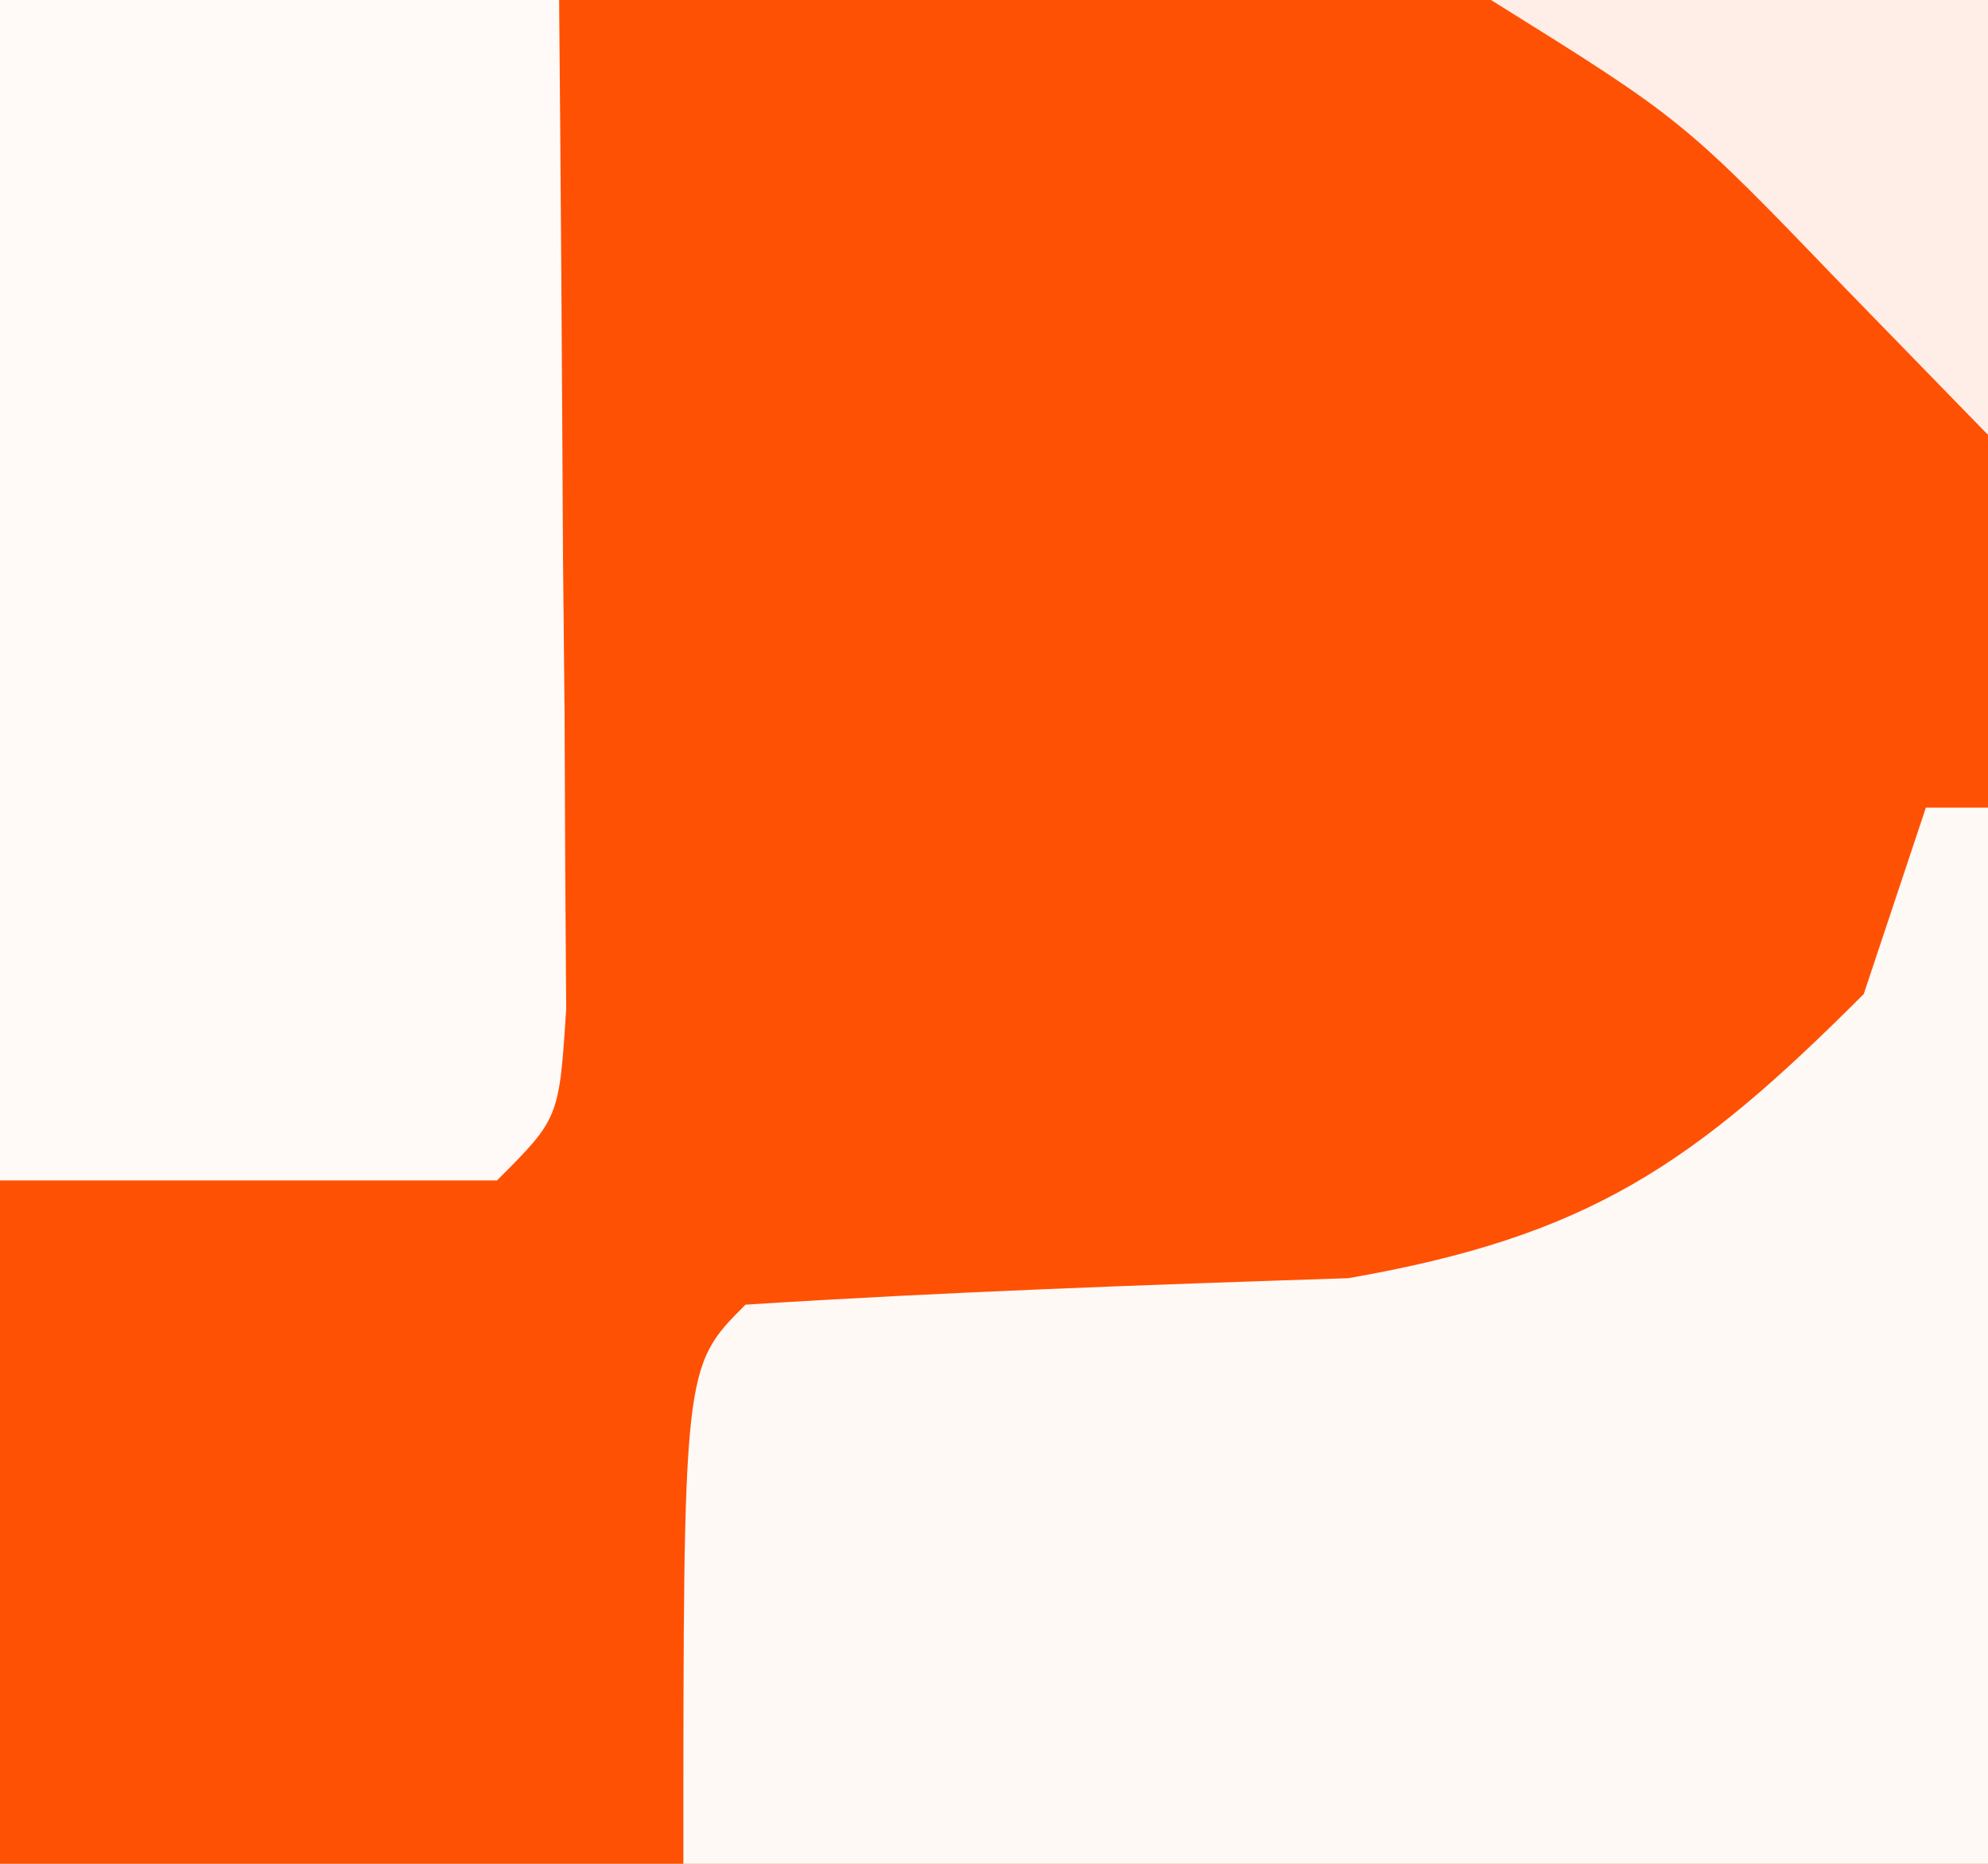
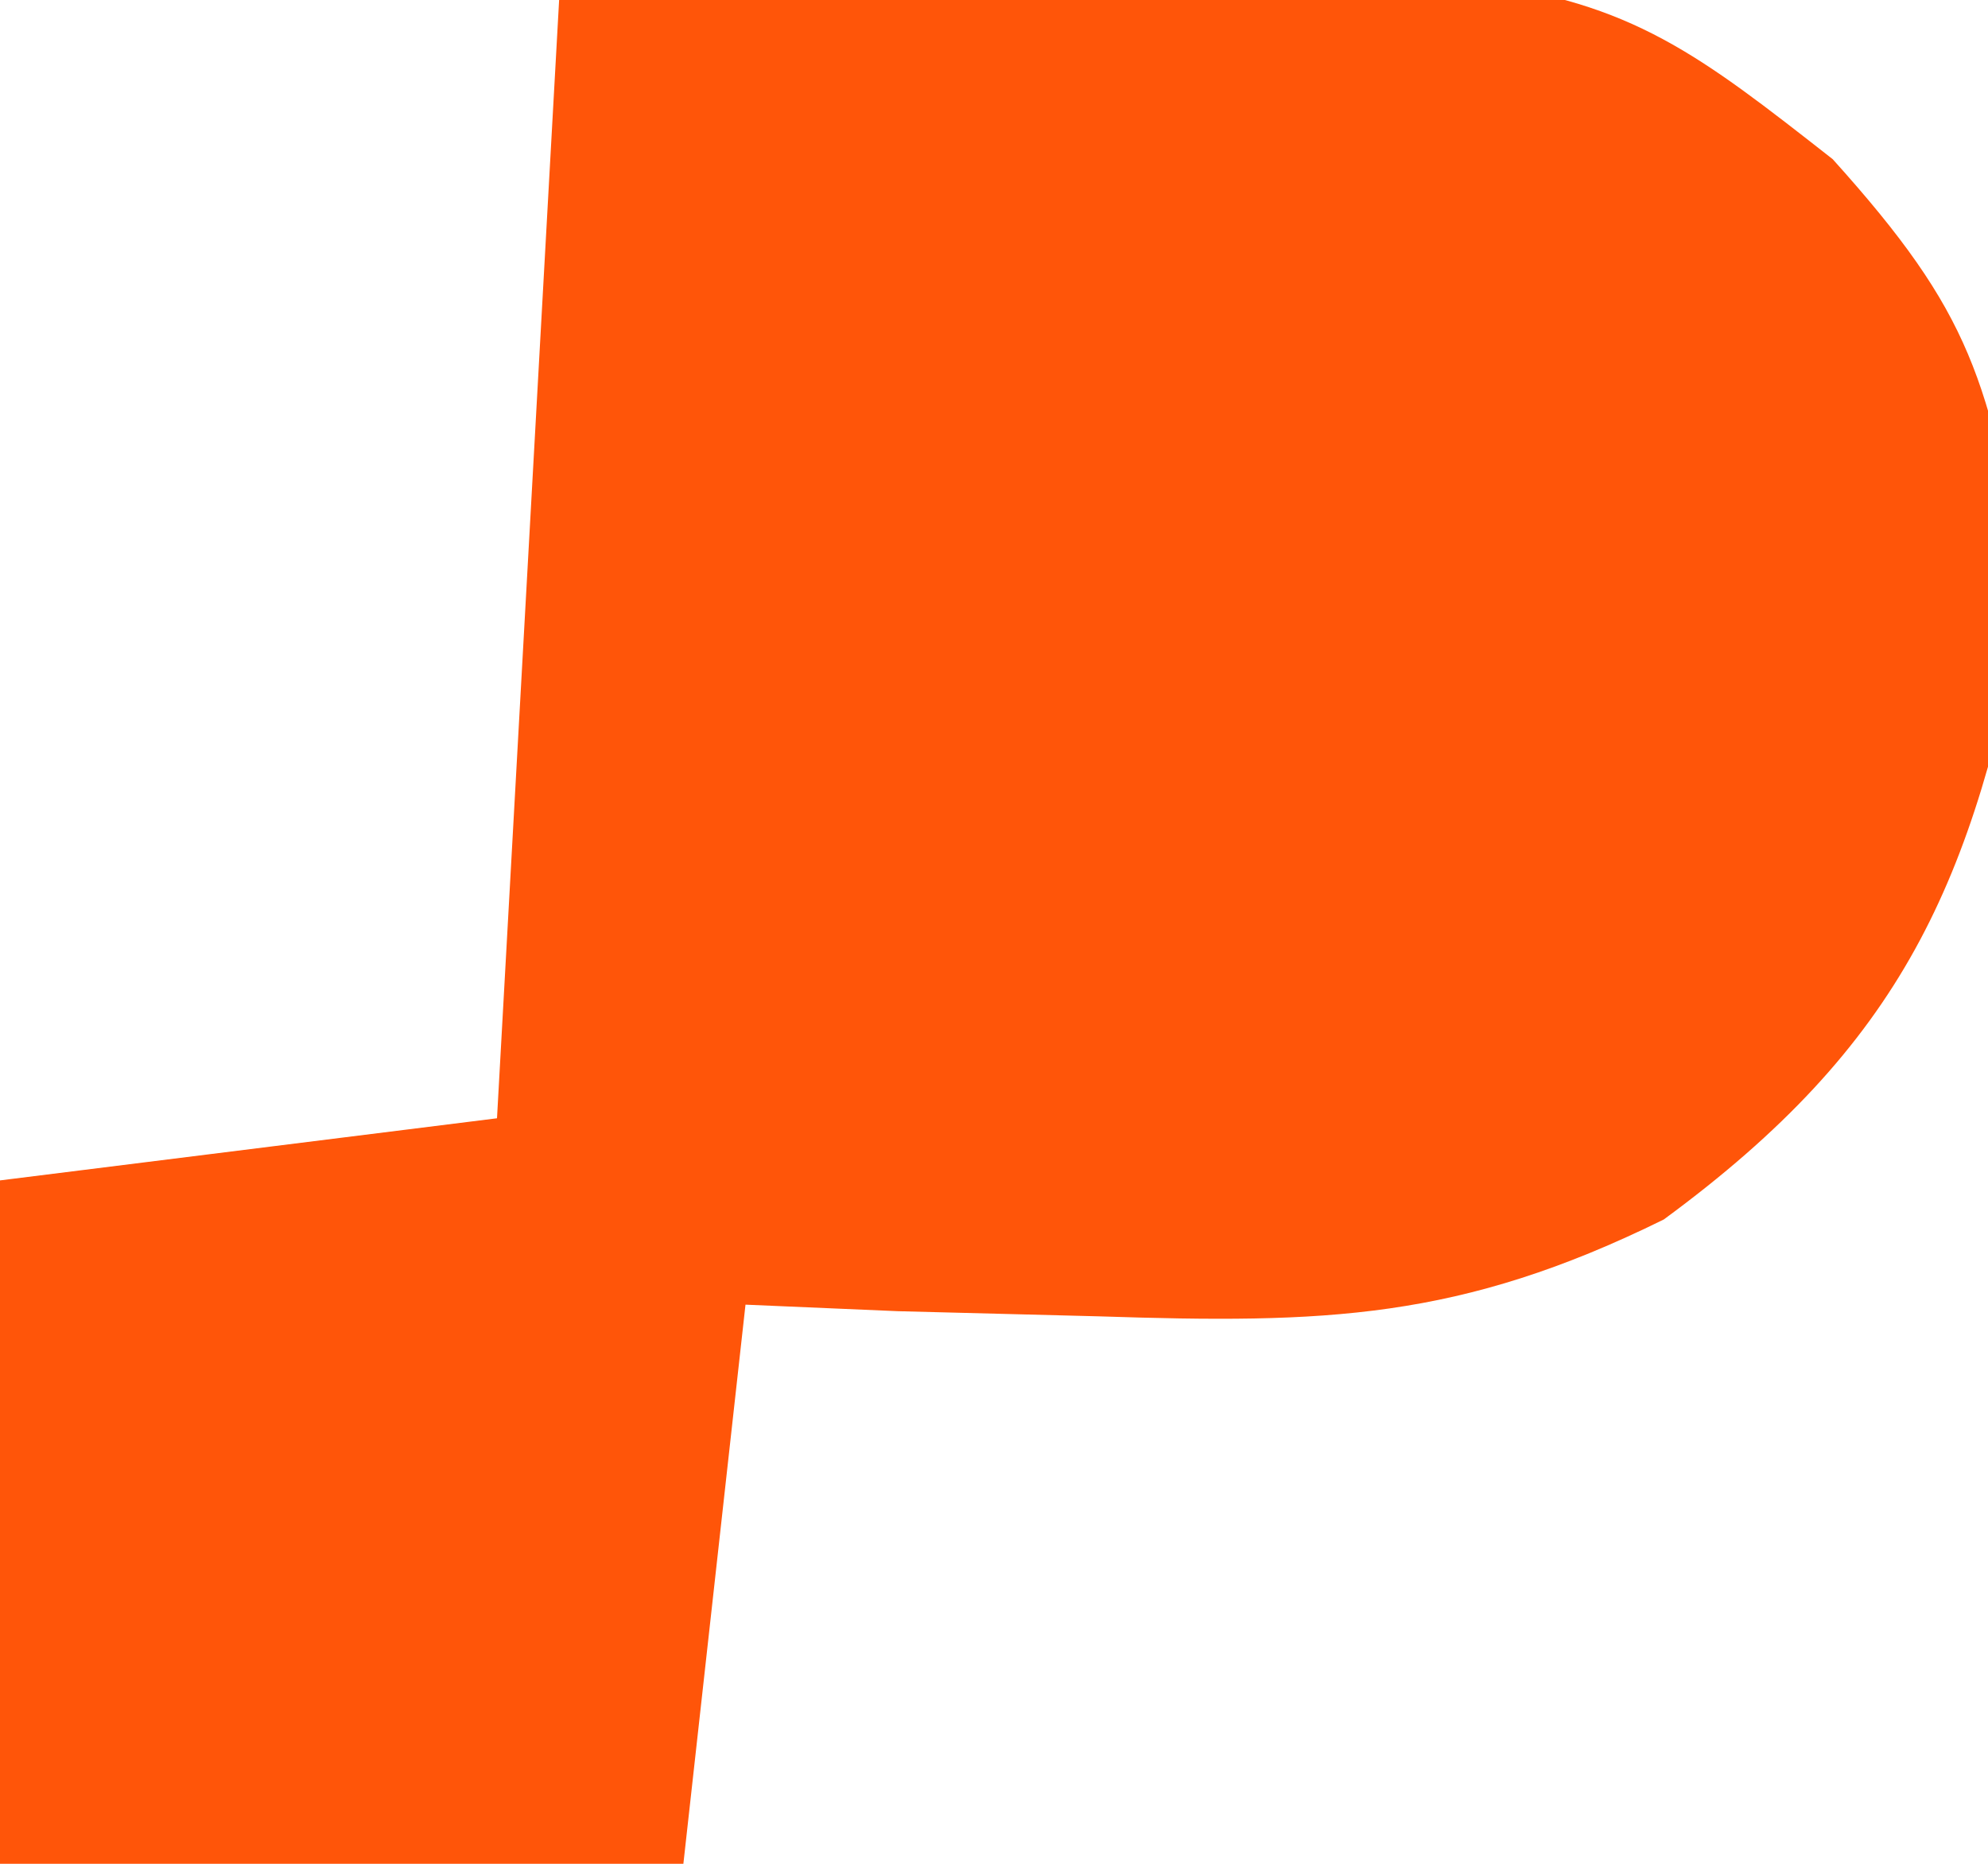
<svg xmlns="http://www.w3.org/2000/svg" version="1.1" width="32" height="30">
-   <path d="M0 0 C10.56 0 21.12 0 32 0 C32 9.9 32 19.8 32 30 C21.44 30 10.88 30 0 30 C0 20.1 0 10.2 0 0 Z " fill="#FF5104" transform="translate(0,0)" />
-   <path d="M0 0 C0.33 0 0.66 0 1 0 C1 5.61 1 11.22 1 17 C-5.93 17 -12.86 17 -20 17 C-20 9 -20 9 -19 8 C-15.767 7.794 -12.535 7.68 -9.297 7.574 C-5.433 6.901 -3.749 5.754 -1 3 C-0.67 2.01 -0.34 1.02 0 0 Z " fill="#FFF9F6" transform="translate(31,13)" />
-   <path d="M0 0 C2.97 0 5.94 0 9 0 C9.027 2.979 9.047 5.958 9.062 8.938 C9.071 9.788 9.079 10.638 9.088 11.514 C9.091 12.323 9.094 13.131 9.098 13.965 C9.103 14.714 9.108 15.463 9.114 16.234 C9 18 9 18 8 19 C5.36 19 2.72 19 0 19 C0 12.73 0 6.46 0 0 Z " fill="#FFFAF8" transform="translate(0,0)" />
-   <path d="M0 0 C2.64 0 5.28 0 8 0 C8 2.31 8 4.62 8 7 C7.237 6.216 6.474 5.433 5.688 4.625 C3.091 1.927 3.091 1.927 0 0 Z " fill="#FFEEE7" transform="translate(24,0)" />
+   <path d="M0 0 C16.205 -0.804 16.205 -0.804 20.5 2.562 C22.748 5.058 23.018 6.101 23.625 9.562 C22.781 14.203 21.617 16.813 17.781 19.629 C14.495 21.249 12.327 21.307 8.688 21.188 C7.085 21.147 7.085 21.147 5.449 21.105 C4.641 21.071 3.833 21.036 3 21 C2.67 23.97 2.34 26.94 2 30 C-1.63 30 -5.26 30 -9 30 C-9 26.37 -9 22.74 -9 19 C-5.04 18.505 -5.04 18.505 -1 18 C-0.505 9.09 -0.505 9.09 0 0 Z " fill="#FF5509" transform="translate(9,0)" />
</svg>
